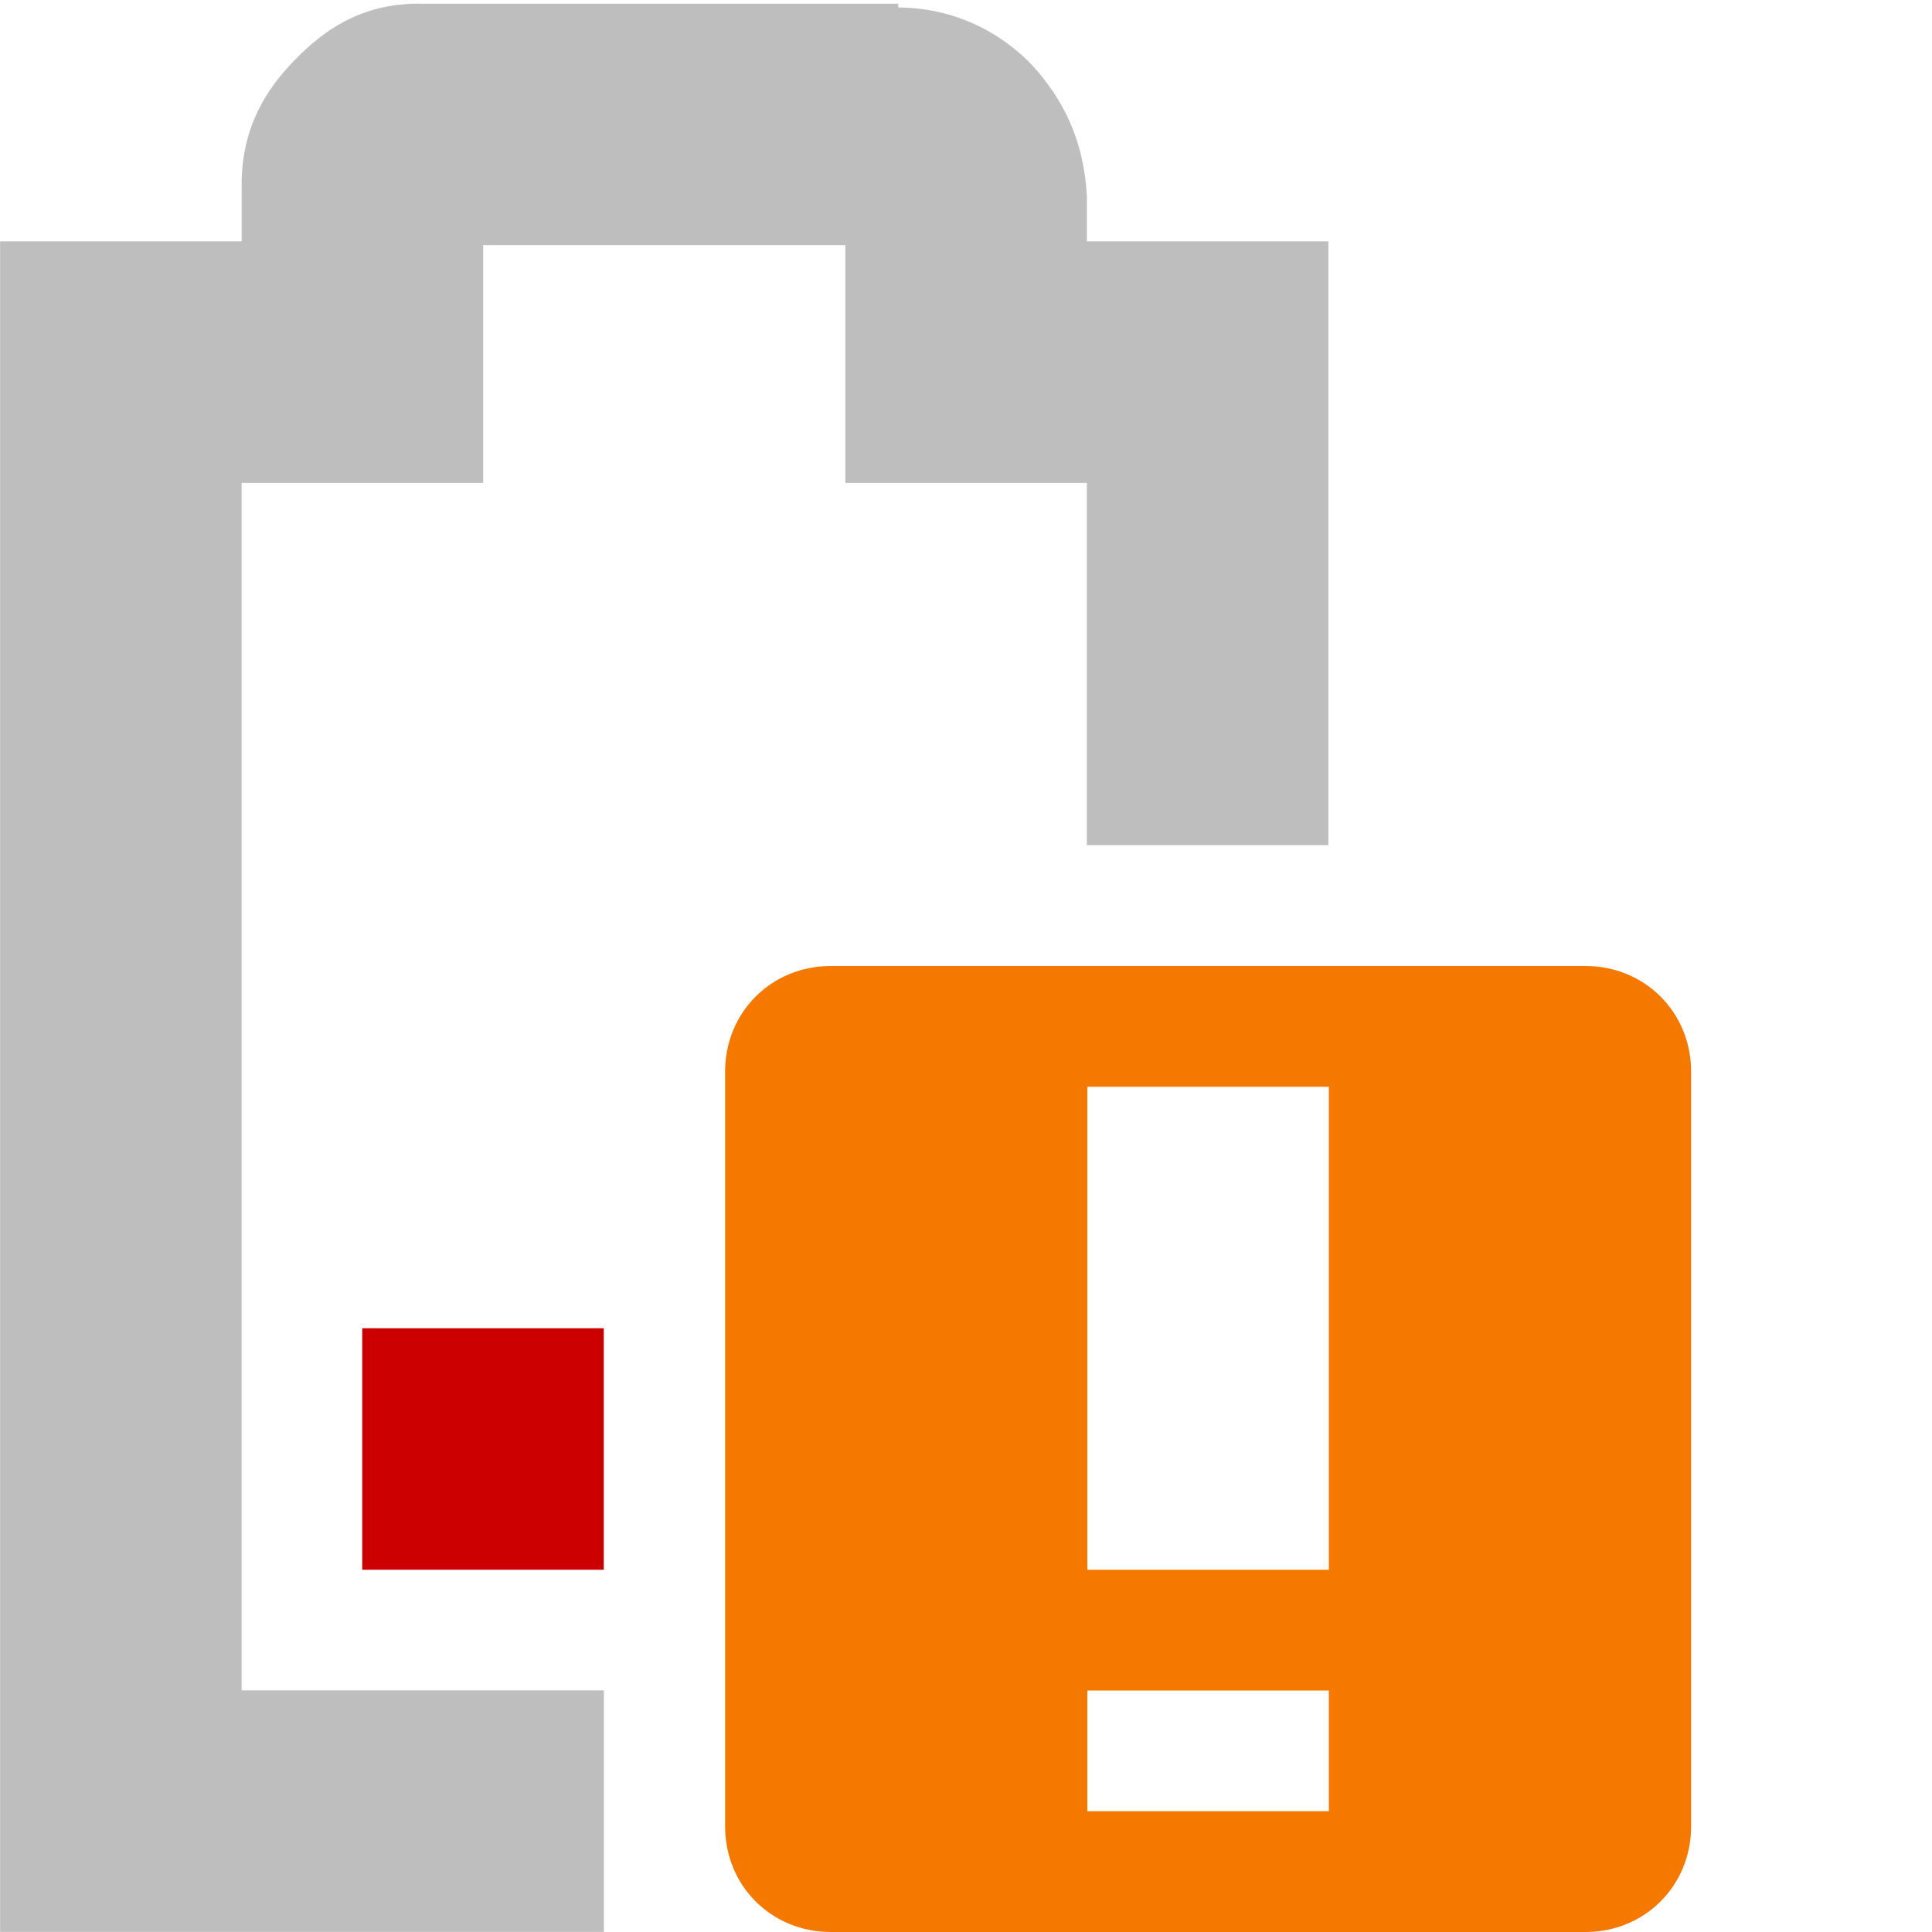
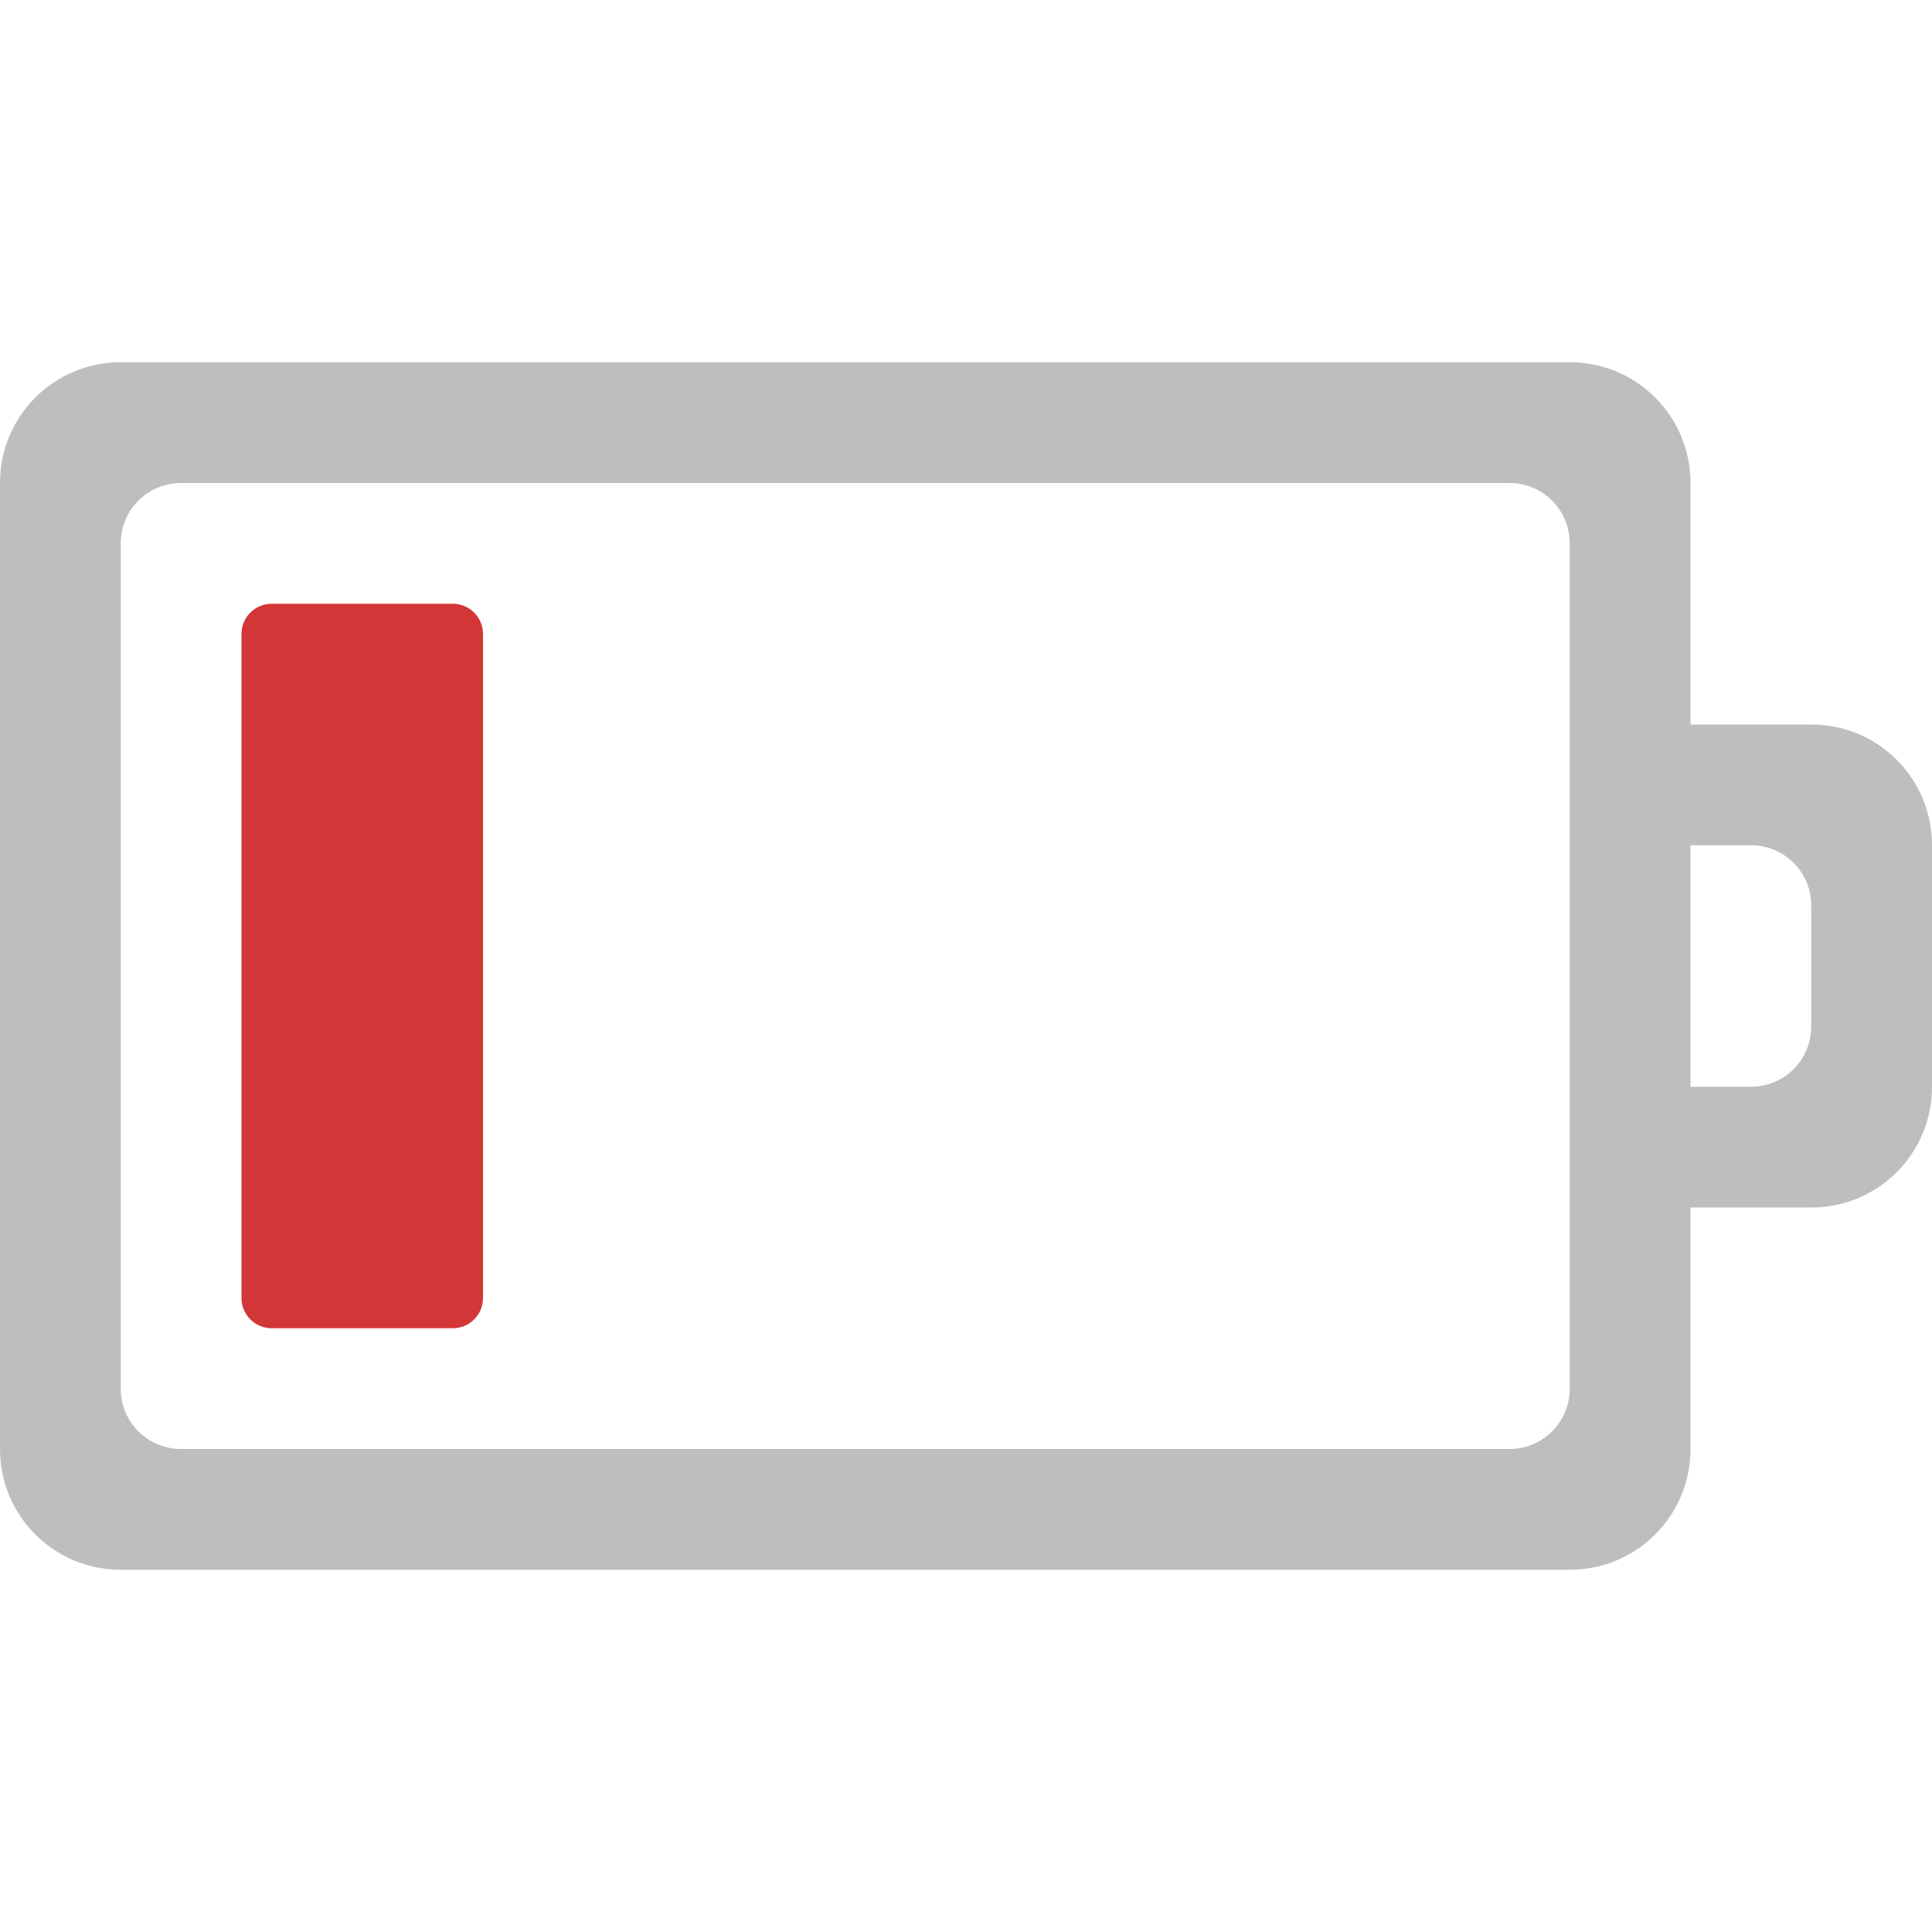
- <svg xmlns="http://www.w3.org/2000/svg" id="svg7384" height="16" width="16" version="1.1">
-   <defs id="defs84581" />
-   <g id="layer9" transform="translate(-101 -217)">
-     <path id="rect6060-0" style="fill:#c00" d="m104 228v2h2v-2l-2 0z" class="error" />
-     <path id="path6062-4" style="block-progression:tb;text-indent:0;color:#bebebe;text-transform:none;fill:#bebebe" d="m104.47 217.03c-0.49 0-0.796 0.228-1.031 0.469-0.235 0.24-0.438 0.558-0.438 1.031v0.469h-1-1v1 12 1h1 4v-2h-3v-10h1 1v-1-0.969h3v0.969 1h1 1v3h2v-4-1h-1-1v-0.344-0.031c-0.024-0.431-0.17-0.752-0.406-1.031-0.224-0.264-0.627-0.529-1.156-0.531v-0.031h-0.062-3.906z" />
-     <path id="rect6718-3" style="color:#bebebe;fill:#f57900" d="m107.88 225c-0.492 0-0.875 0.383-0.875 0.875v6.25c0 0.492 0.383 0.875 0.875 0.875h6.25c0.492 0 0.875-0.383 0.875-0.875v-6.25c0-0.492-0.383-0.875-0.875-0.875h-6.25zm2.125 1h2v4h-2v-4zm0 5h2v1h-2v-1z" class="warning" />
-   </g>
+ <svg xmlns="http://www.w3.org/2000/svg" version="1.1" width="16" height="16" id="svg3004">
+   <defs id="defs3006" />
+   <rect style="color:#000000;fill:#d33636;fill-opacity:1;fill-rule:nonzero;stroke:none;stroke-width:4;marker:none;visibility:visible;display:inline;overflow:visible;enable-background:accumulate" id="rect3206" transform="matrix(0,1,-1,0,0,0)" y="-4" x="5" ry="0.25" rx="0.25" height="2" width="6" />
+   <path style="color:#bebebe;fill:#bebebe;fill-opacity:1;fill-rule:nonzero;stroke:none;stroke-width:1;marker:none;visibility:visible;display:inline;overflow:visible;enable-background:accumulate" id="rect2998" d="M 16,7 C 16,6.446 15.554,6 15,6 L 14,6 14,4 C 14,3.446 13.554,3 13,3 L 1,3 C 0.446,3 0,3.446 0,4 l 0,8 c 0,0.554 0.446,1 1,1 l 12,0 c 0.554,0 1,-0.446 1,-1 l 0,-2 1,0 c 0.554,0 1,-0.446 1,-1 z m -1,0.5 0,1 C 15,8.777 14.777,9 14.5,9 L 14,9 14,7 14.5,7 C 14.777,7 15,7.223 15,7.5 z m -2,-3 0,7 c 0,0.277 -0.223,0.5 -0.5,0.5 l -11,0 C 1.223,12 1,11.777 1,11.5 l 0,-7 C 1,4.223 1.223,4 1.5,4 l 11,0 C 12.777,4 13,4.223 13,4.5 z" />
</svg>
